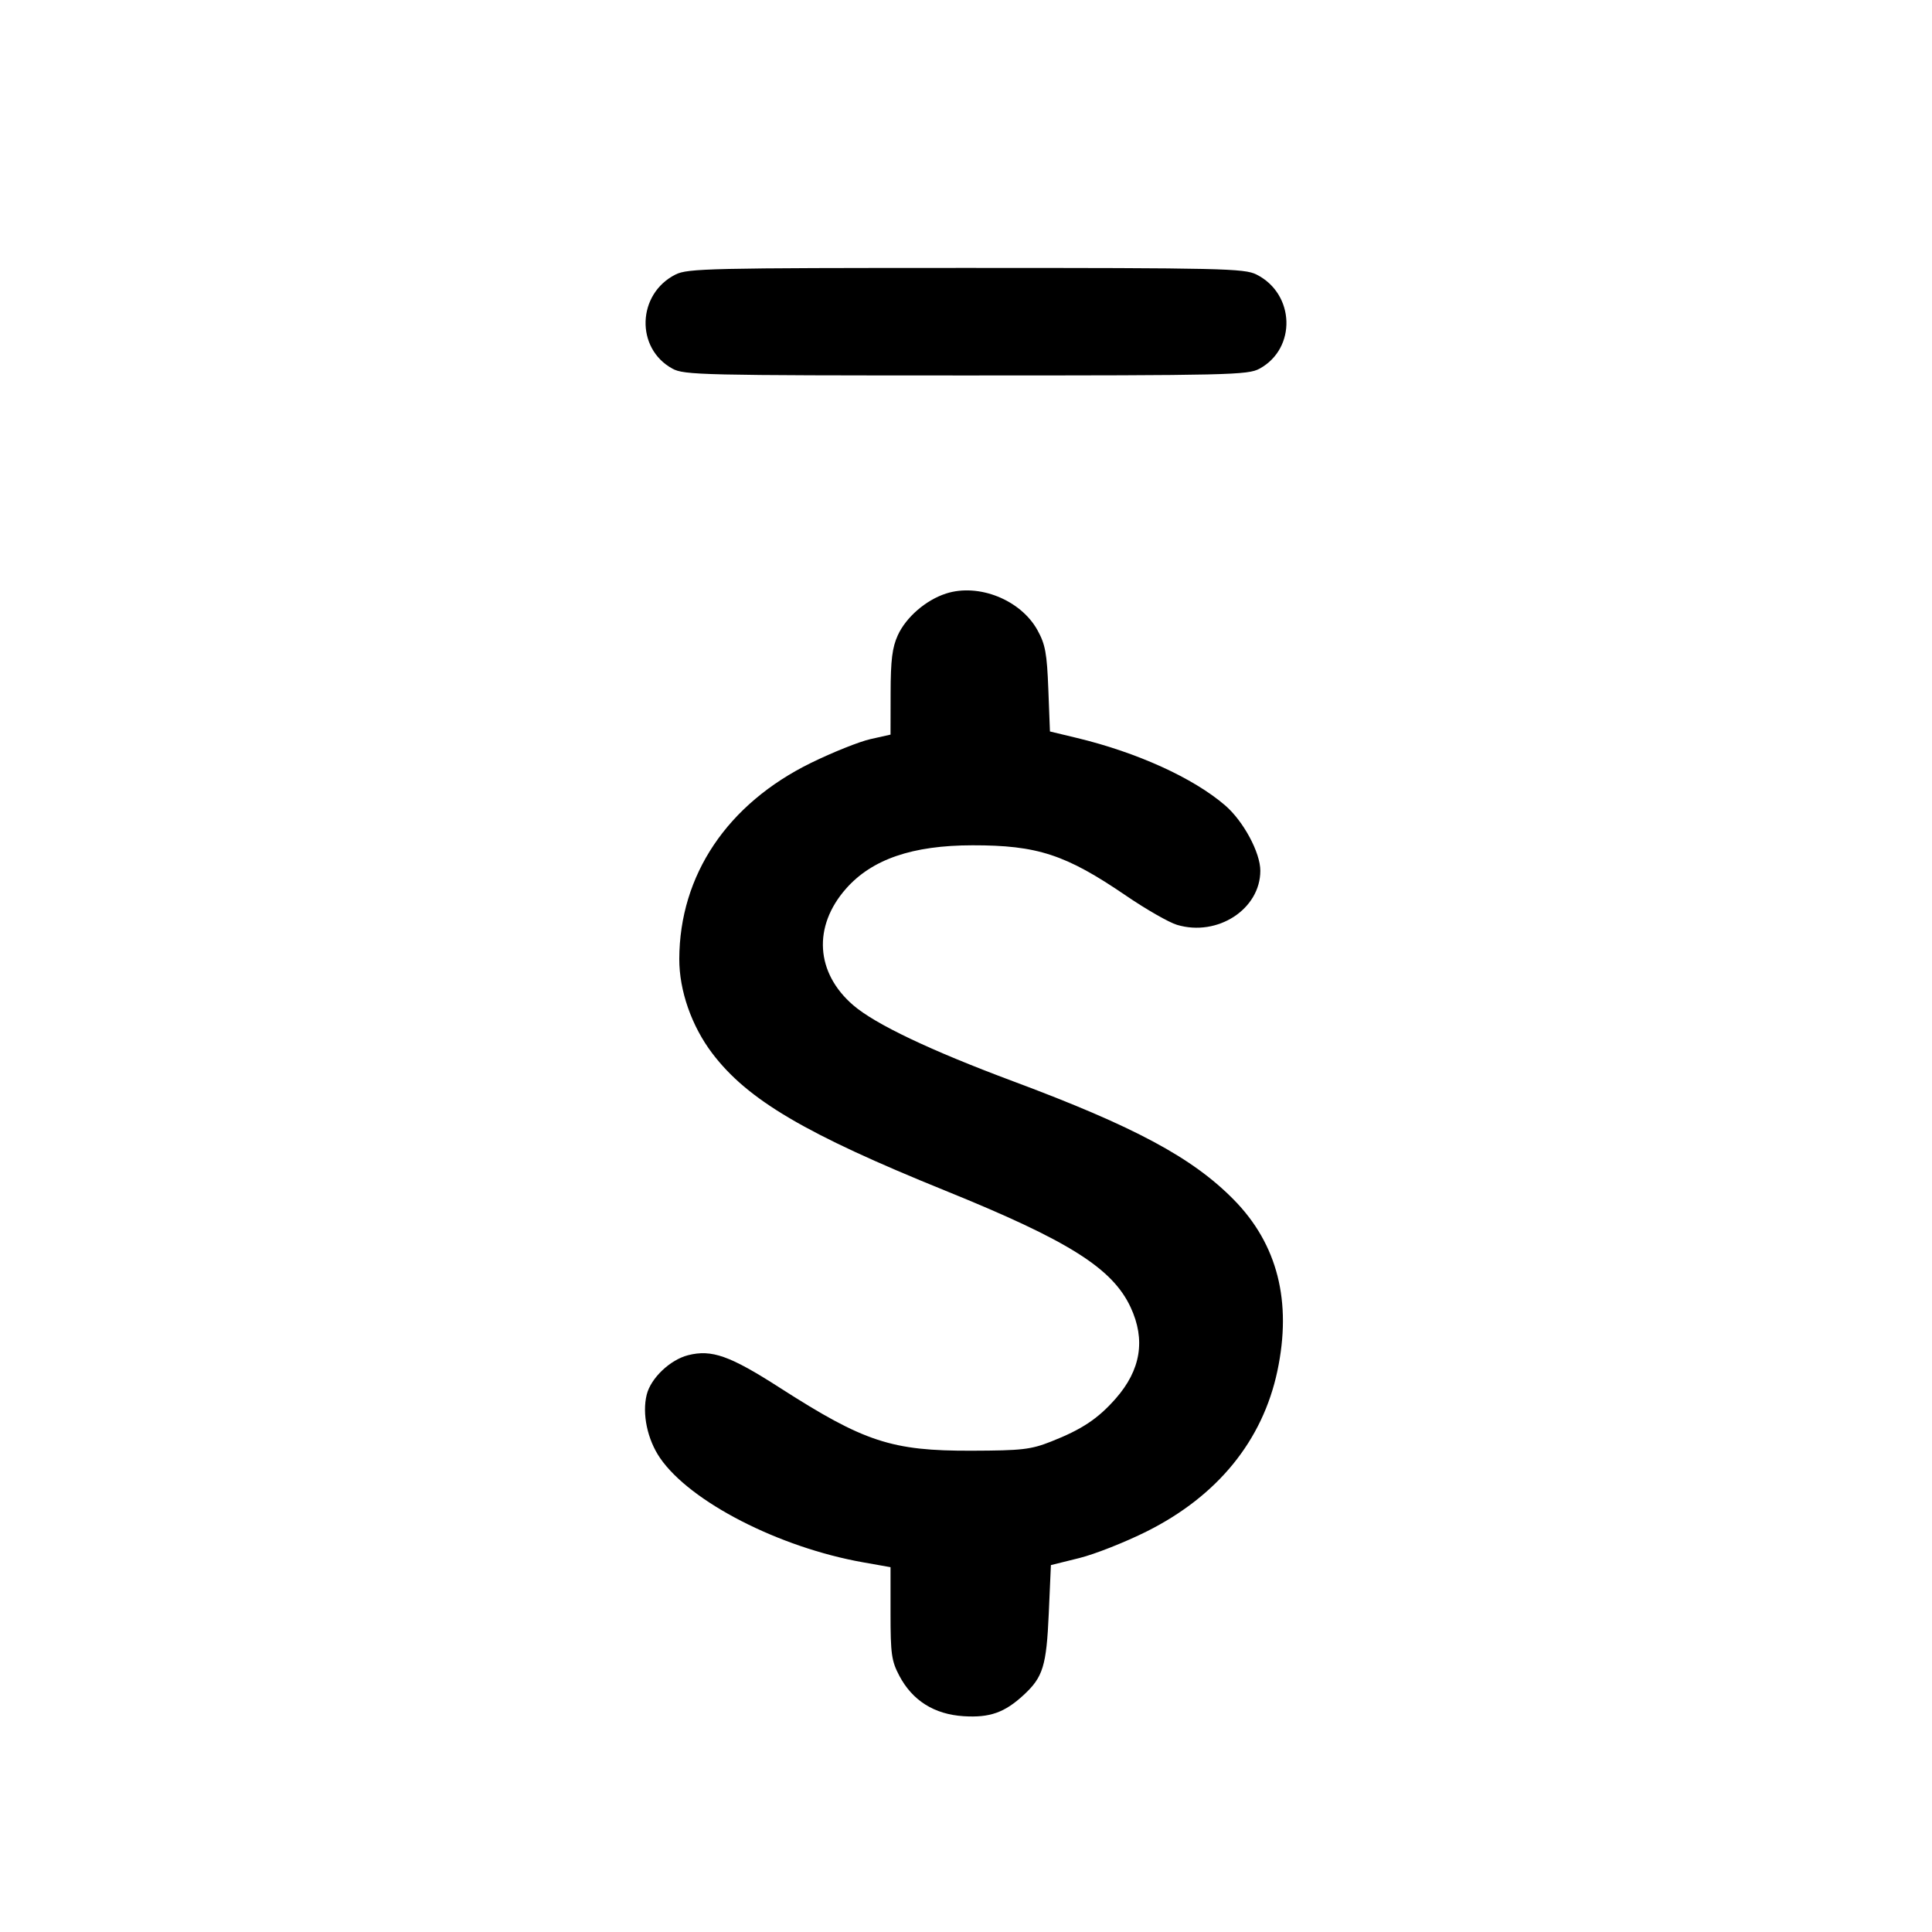
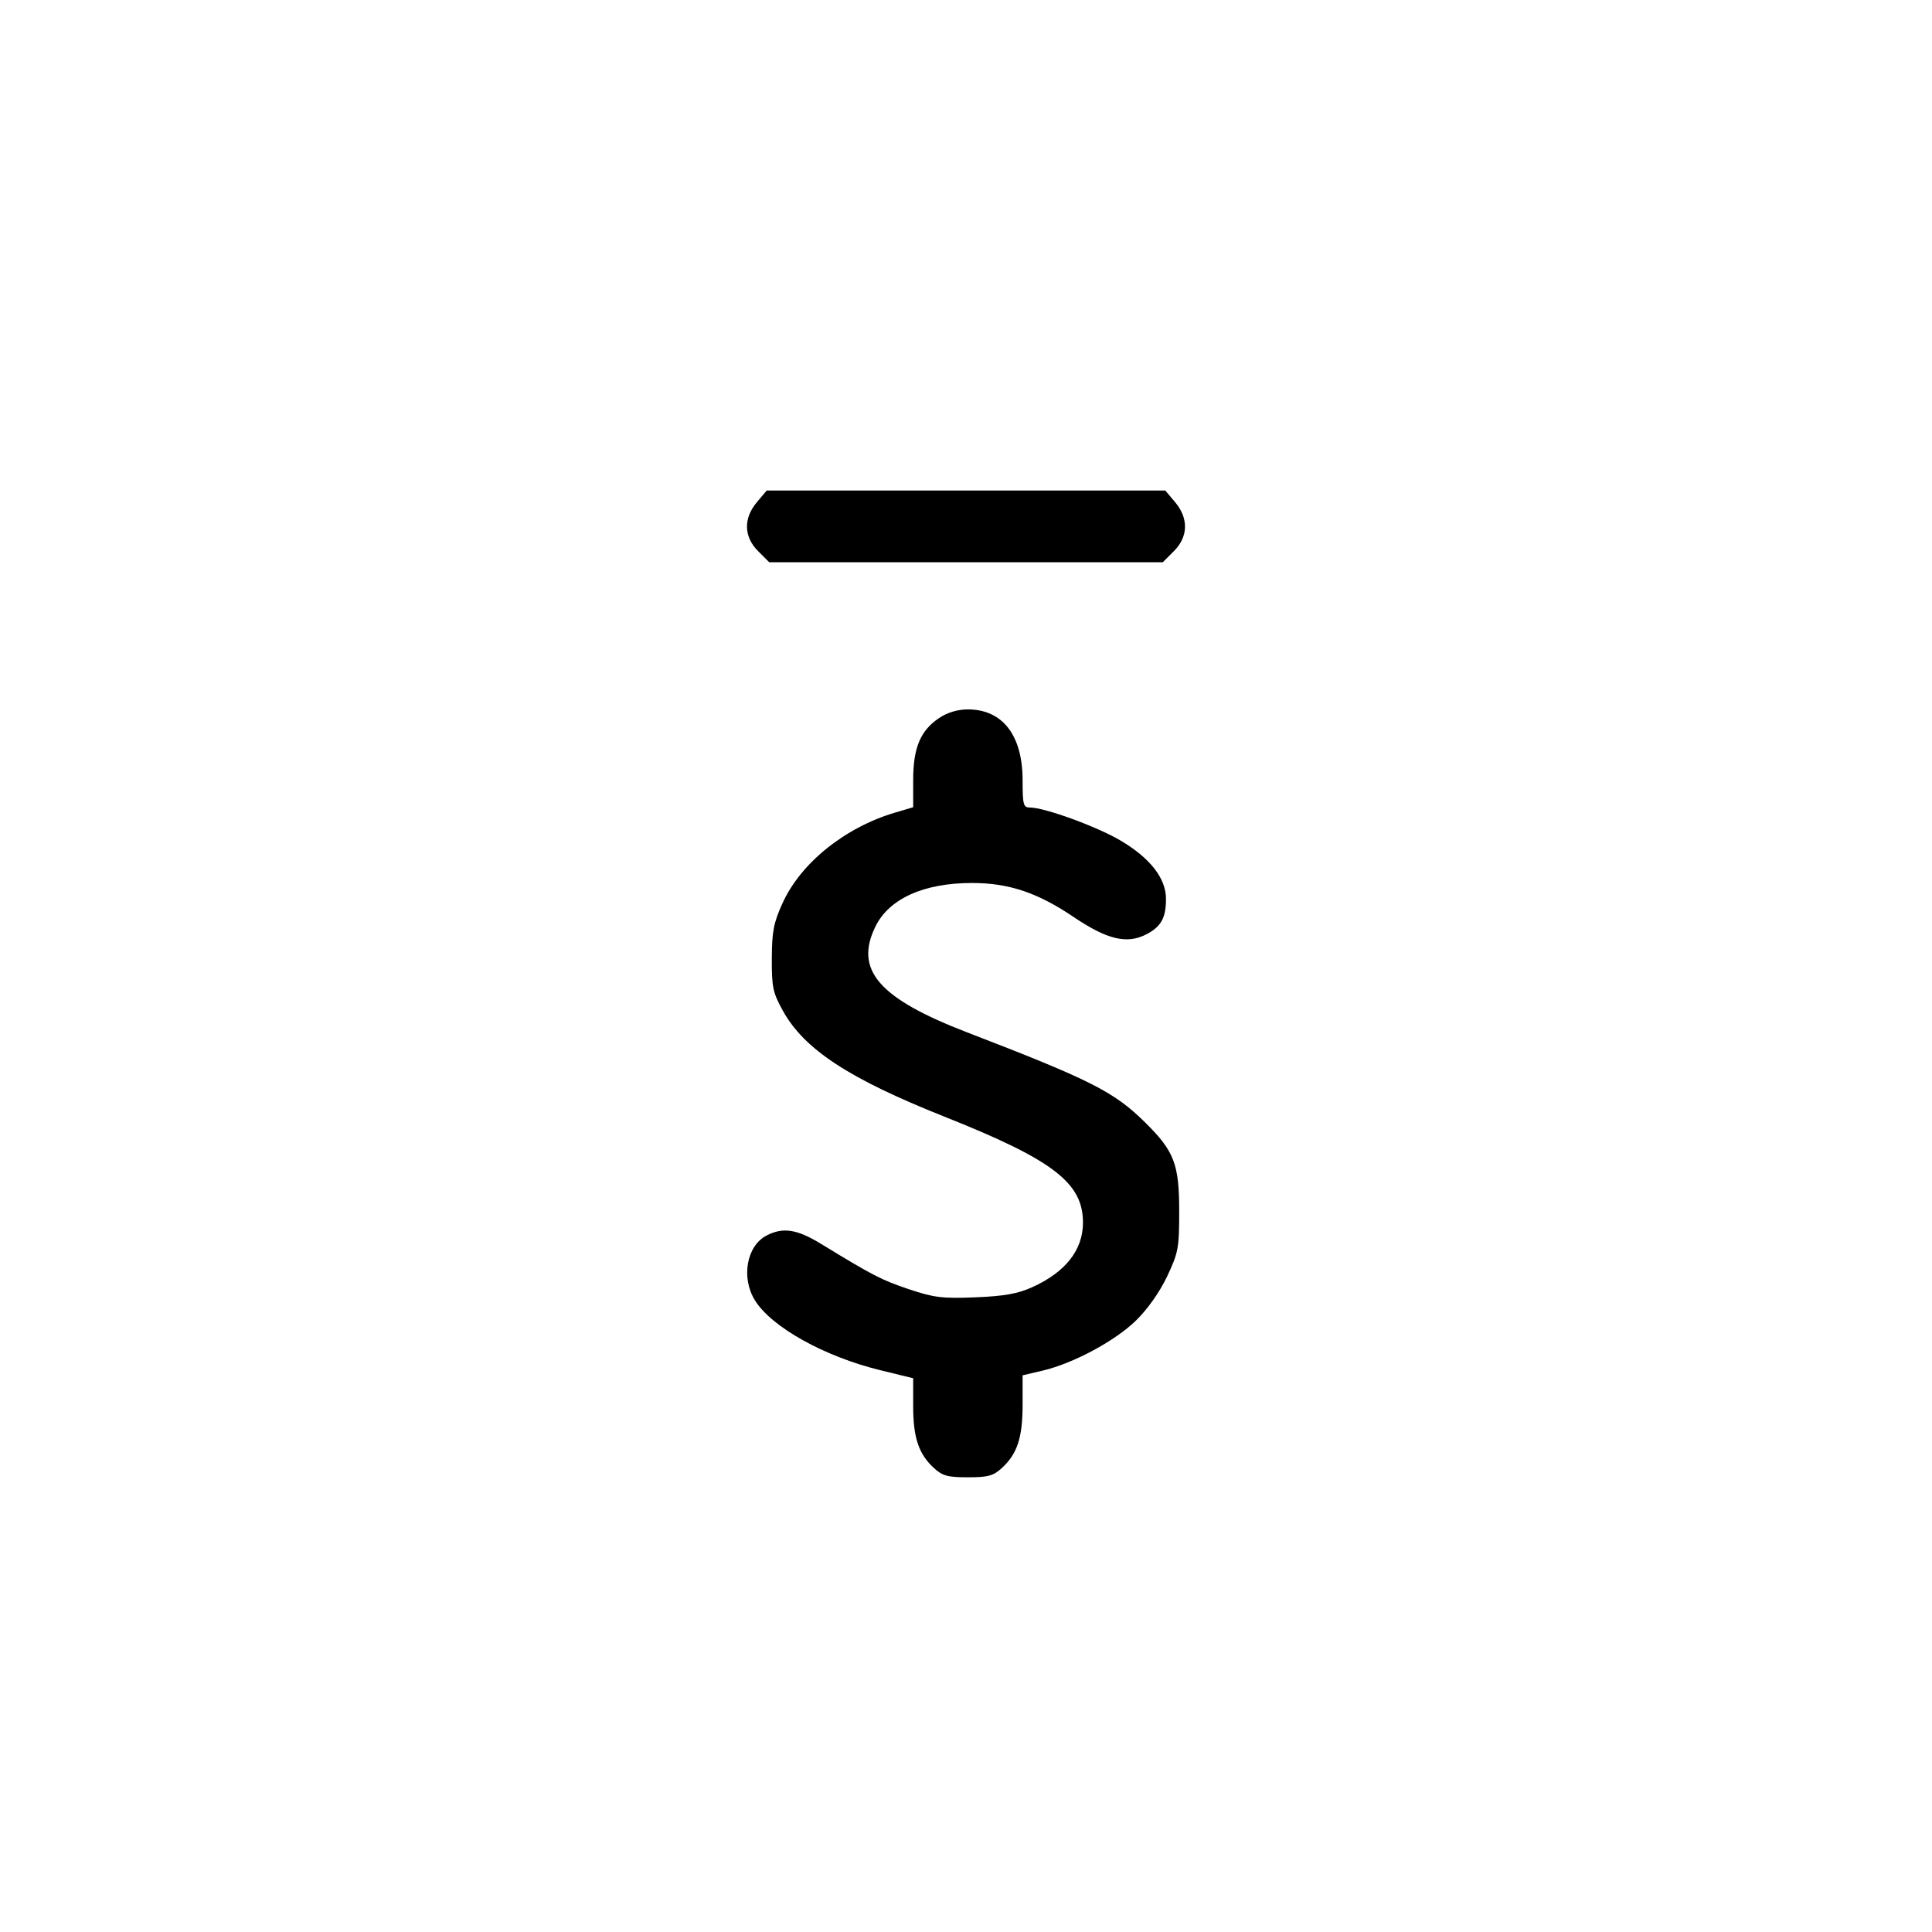
<svg xmlns="http://www.w3.org/2000/svg" width="512" height="512" viewBox="0 0 512 512" version="1.1">
-   <path d="M 179.020 72.752 C 168.818 77.877, 168.347 92.319, 178.206 97.701 C 181.294 99.387, 186.169 99.500, 256 99.500 C 325.831 99.500, 330.706 99.387, 333.794 97.701 C 343.653 92.319, 343.182 77.877, 332.980 72.752 C 329.761 71.134, 323.982 71.003, 256 71.003 C 188.018 71.003, 182.239 71.134, 179.020 72.752 M 250.728 157.289 C 245.372 159.009, 240.097 163.574, 237.916 168.377 C 236.453 171.600, 236.039 174.921, 236.022 183.591 L 236 194.682 230.678 195.873 C 227.751 196.528, 220.663 199.363, 214.928 202.172 C 192.757 213.034, 180.086 231.897, 180.017 254.145 C 179.992 262.524, 183.296 271.960, 188.788 279.185 C 198.147 291.498, 213.485 300.532, 250.500 315.532 C 283.205 328.785, 294.801 336.083, 299.628 346.448 C 303.641 355.065, 302.327 363.075, 295.658 370.652 C 290.954 375.995, 286.692 378.825, 278.500 382.046 C 273.167 384.143, 270.832 384.411, 257.500 384.453 C 236.286 384.520, 229.032 382.135, 206.571 367.714 C 193.434 359.279, 188.608 357.566, 182.387 359.133 C 177.604 360.337, 172.492 365.192, 171.392 369.573 C 170.117 374.653, 171.559 381.498, 174.937 386.409 C 182.920 398.011, 206.438 410.085, 228.750 414.036 L 236 415.320 236 427.503 C 236 438.326, 236.260 440.177, 238.327 444.093 C 241.802 450.676, 247.588 454.315, 255.364 454.810 C 262.309 455.253, 266.263 453.848, 271.339 449.136 C 276.416 444.423, 277.318 441.479, 277.931 427.633 L 278.500 414.766 286 412.908 C 290.125 411.886, 298.197 408.697, 303.937 405.822 C 322.684 396.433, 334.610 381.774, 338.521 363.315 C 342.417 344.929, 338.558 329.738, 327 317.967 C 316.048 306.813, 300.662 298.552, 268.500 286.556 C 246.565 278.375, 231.951 271.423, 226.114 266.392 C 216.145 257.799, 215.379 245.532, 224.187 235.525 C 231.063 227.713, 241.784 224.030, 257.701 224.012 C 274.924 223.992, 282.437 226.456, 298.415 237.365 C 303.701 240.974, 309.775 244.452, 311.913 245.092 C 322.653 248.310, 334 240.940, 334 230.746 C 334 225.932, 329.502 217.588, 324.662 213.425 C 316.216 206.160, 301.357 199.403, 285.373 195.559 L 278.246 193.845 277.817 182.638 C 277.452 173.119, 277.020 170.765, 274.944 167.007 C 270.508 158.975, 259.381 154.510, 250.728 157.289" stroke="none" fill="black" fill-rule="evenodd" />
+   <path d="M 200.589 133.077 C 196.967 137.381, 197.092 142.246, 200.923 146.077 L 203.846 149 256 149 L 308.154 149 311.077 146.077 C 314.908 142.246, 315.033 137.381, 311.411 133.077 L 308.822 130 256 130 L 203.178 130 200.589 133.077 M 248.898 190.270 C 243.921 193.595, 242.003 198.167, 242.002 206.711 L 242 213.923 237.177 215.355 C 223.915 219.293, 212.245 228.675, 207.407 239.288 C 205.024 244.516, 204.570 246.847, 204.538 254 C 204.504 261.595, 204.816 263.071, 207.473 267.867 C 213.146 278.111, 224.960 285.852, 250.308 295.937 C 279.079 307.384, 287 313.442, 287 324 C 287 331.268, 282.369 337.150, 273.500 341.145 C 269.703 342.856, 266.091 343.496, 258.488 343.804 C 249.743 344.158, 247.513 343.886, 240.868 341.655 C 233.625 339.224, 231.432 338.092, 217.559 329.626 C 211.174 325.729, 207.507 325.169, 203.145 327.425 C 197.866 330.155, 196.347 338.589, 200.053 344.586 C 204.441 351.686, 218.431 359.487, 233.285 363.117 L 242 365.247 242 372.656 C 242 380.950, 243.455 385.312, 247.452 389 C 249.748 391.119, 251.128 391.500, 256.500 391.500 C 261.872 391.500, 263.252 391.119, 265.548 389 C 269.597 385.264, 271 380.960, 271 372.269 L 271 364.473 276.250 363.244 C 284.374 361.342, 295.437 355.418, 301.019 349.981 C 304.119 346.962, 307.325 342.424, 309.291 338.275 C 312.269 331.987, 312.500 330.745, 312.500 321 C 312.500 308.508, 311.194 305.092, 303.513 297.500 C 295.233 289.315, 289.217 286.269, 256.248 273.567 C 232.882 264.564, 226.375 257.055, 231.985 245.566 C 235.600 238.162, 244.806 234, 257.570 234 C 267.316 234, 274.925 236.539, 284.460 242.973 C 293.424 249.022, 298.642 250.271, 303.805 247.601 C 307.702 245.585, 309 243.241, 309 238.216 C 309 232.760, 304.794 227.372, 296.907 222.724 C 290.641 219.032, 276.822 214, 272.948 214 C 271.197 214, 271 213.269, 270.998 206.750 C 270.996 194.862, 265.690 188, 256.500 188 C 253.794 188, 251.085 188.809, 248.898 190.270" stroke="none" fill="black" fill-rule="evenodd" />
</svg>
